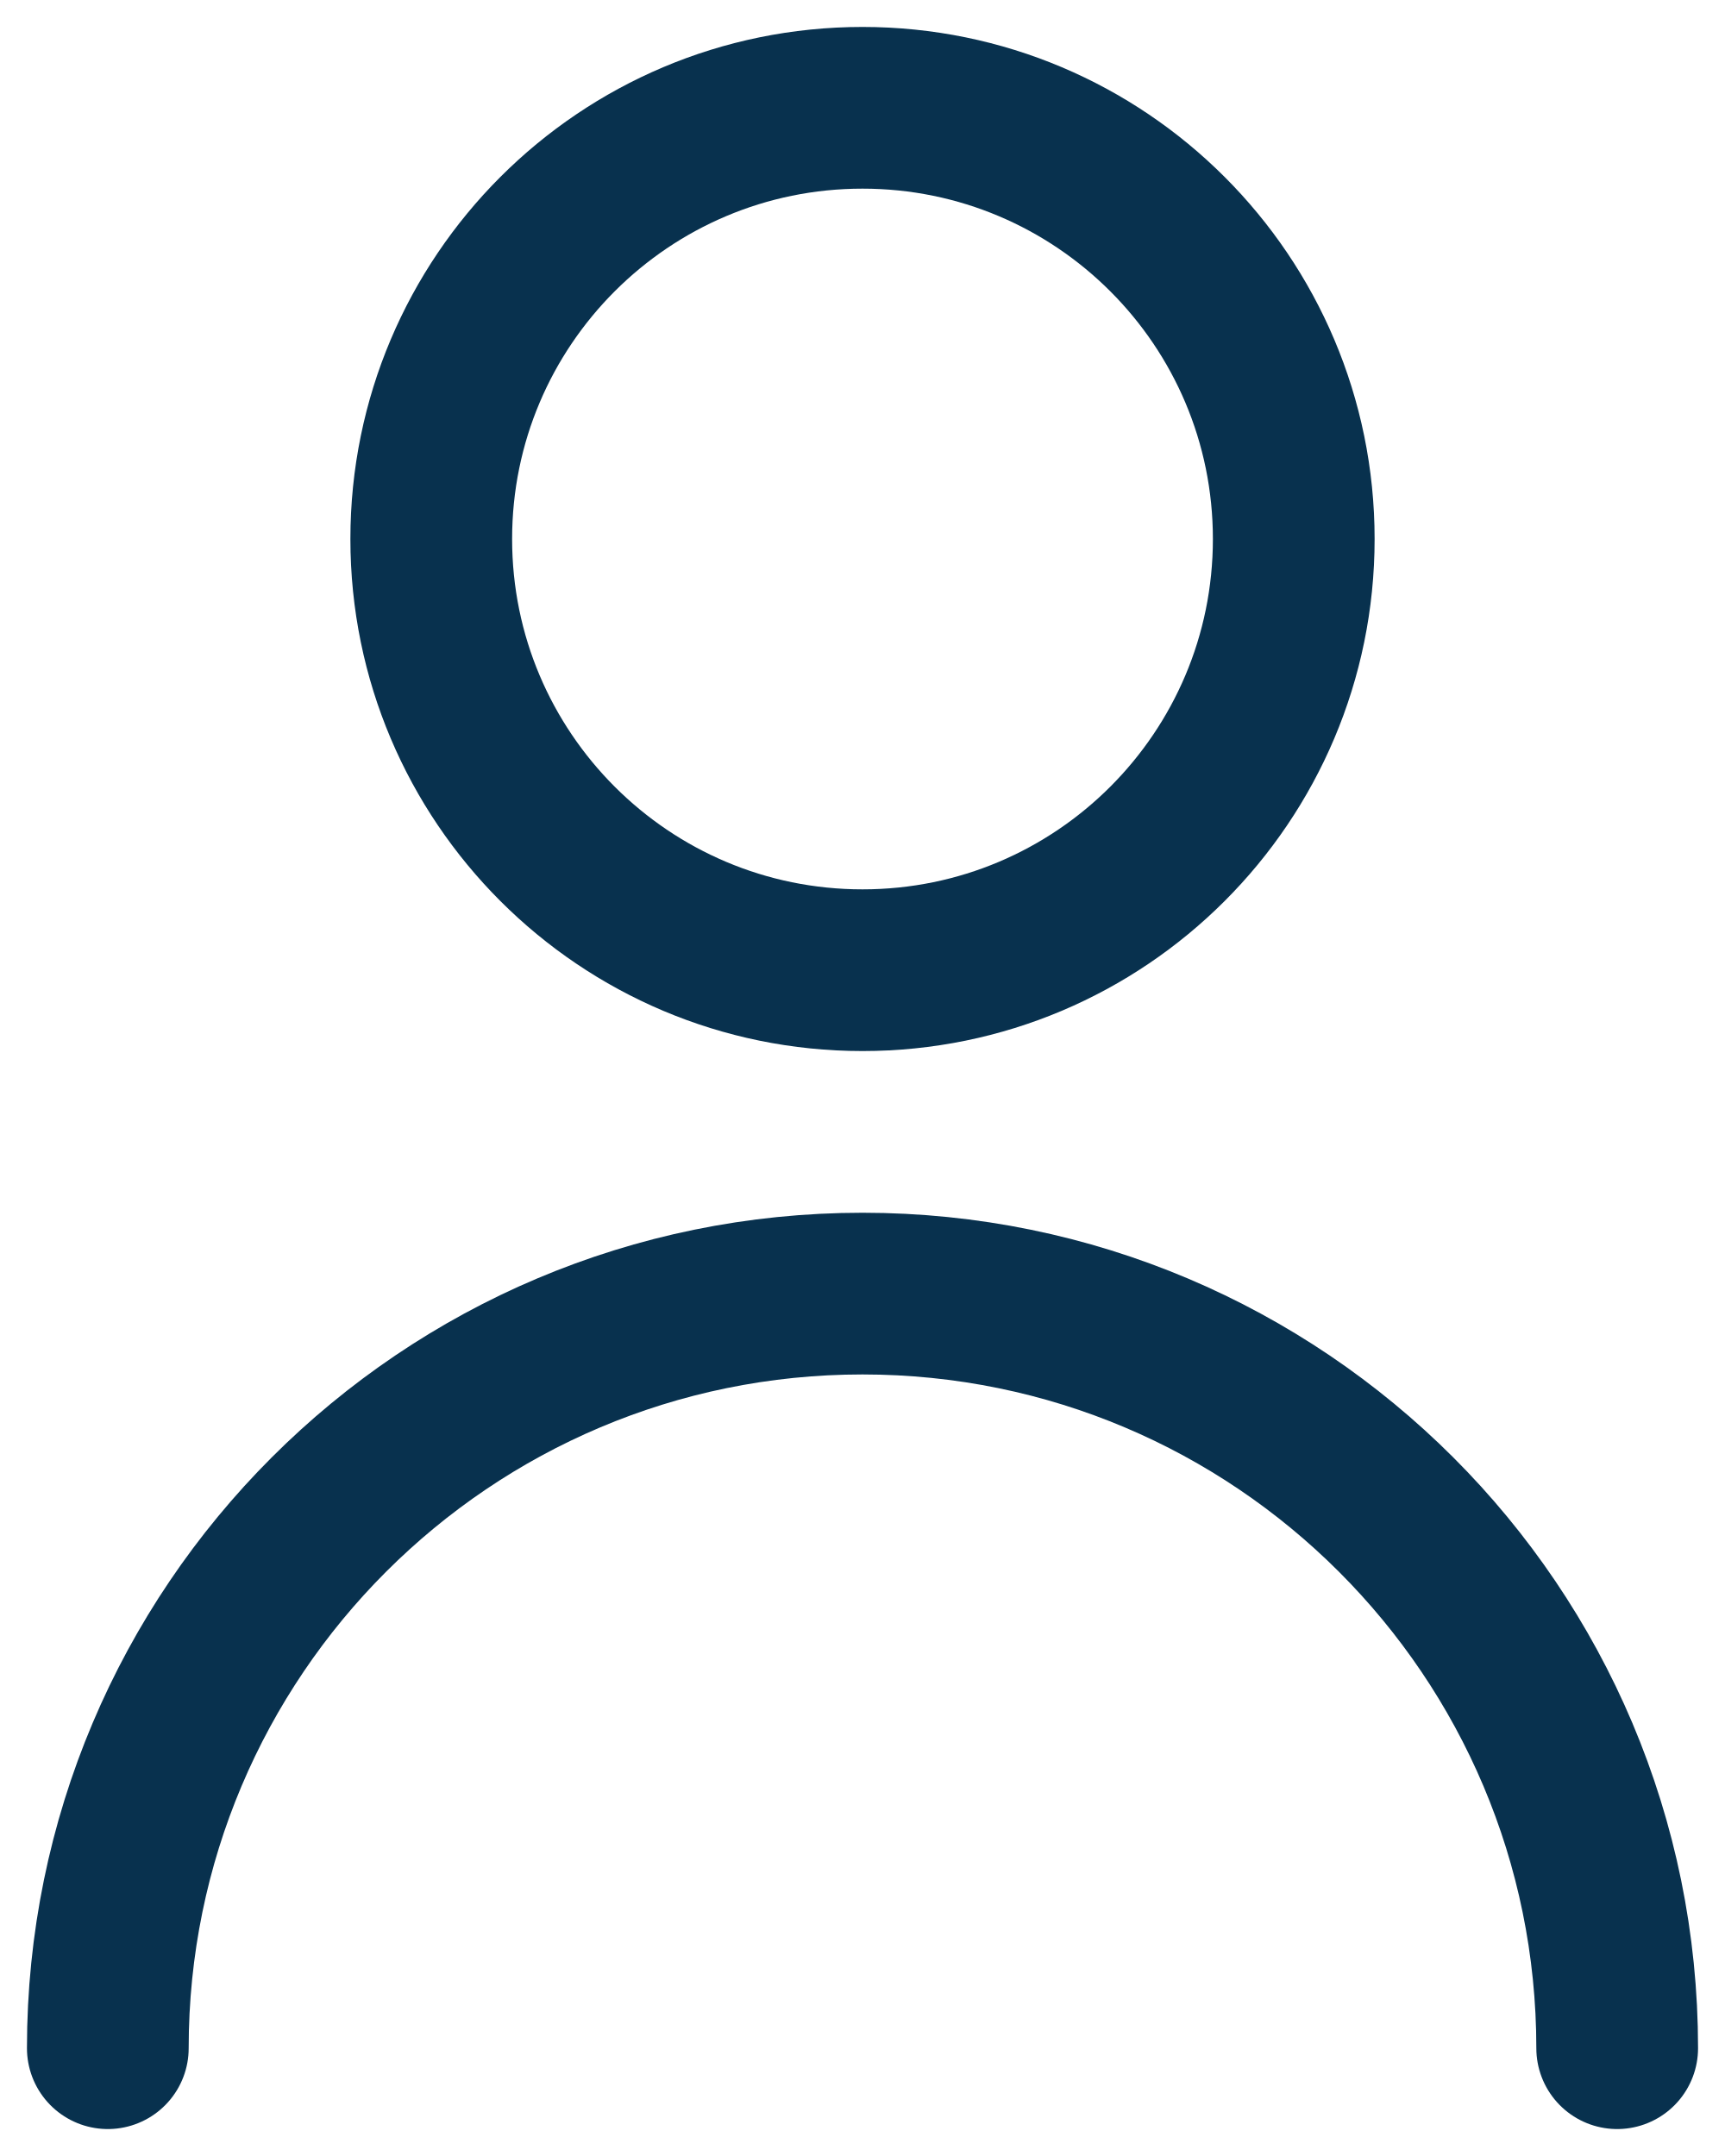
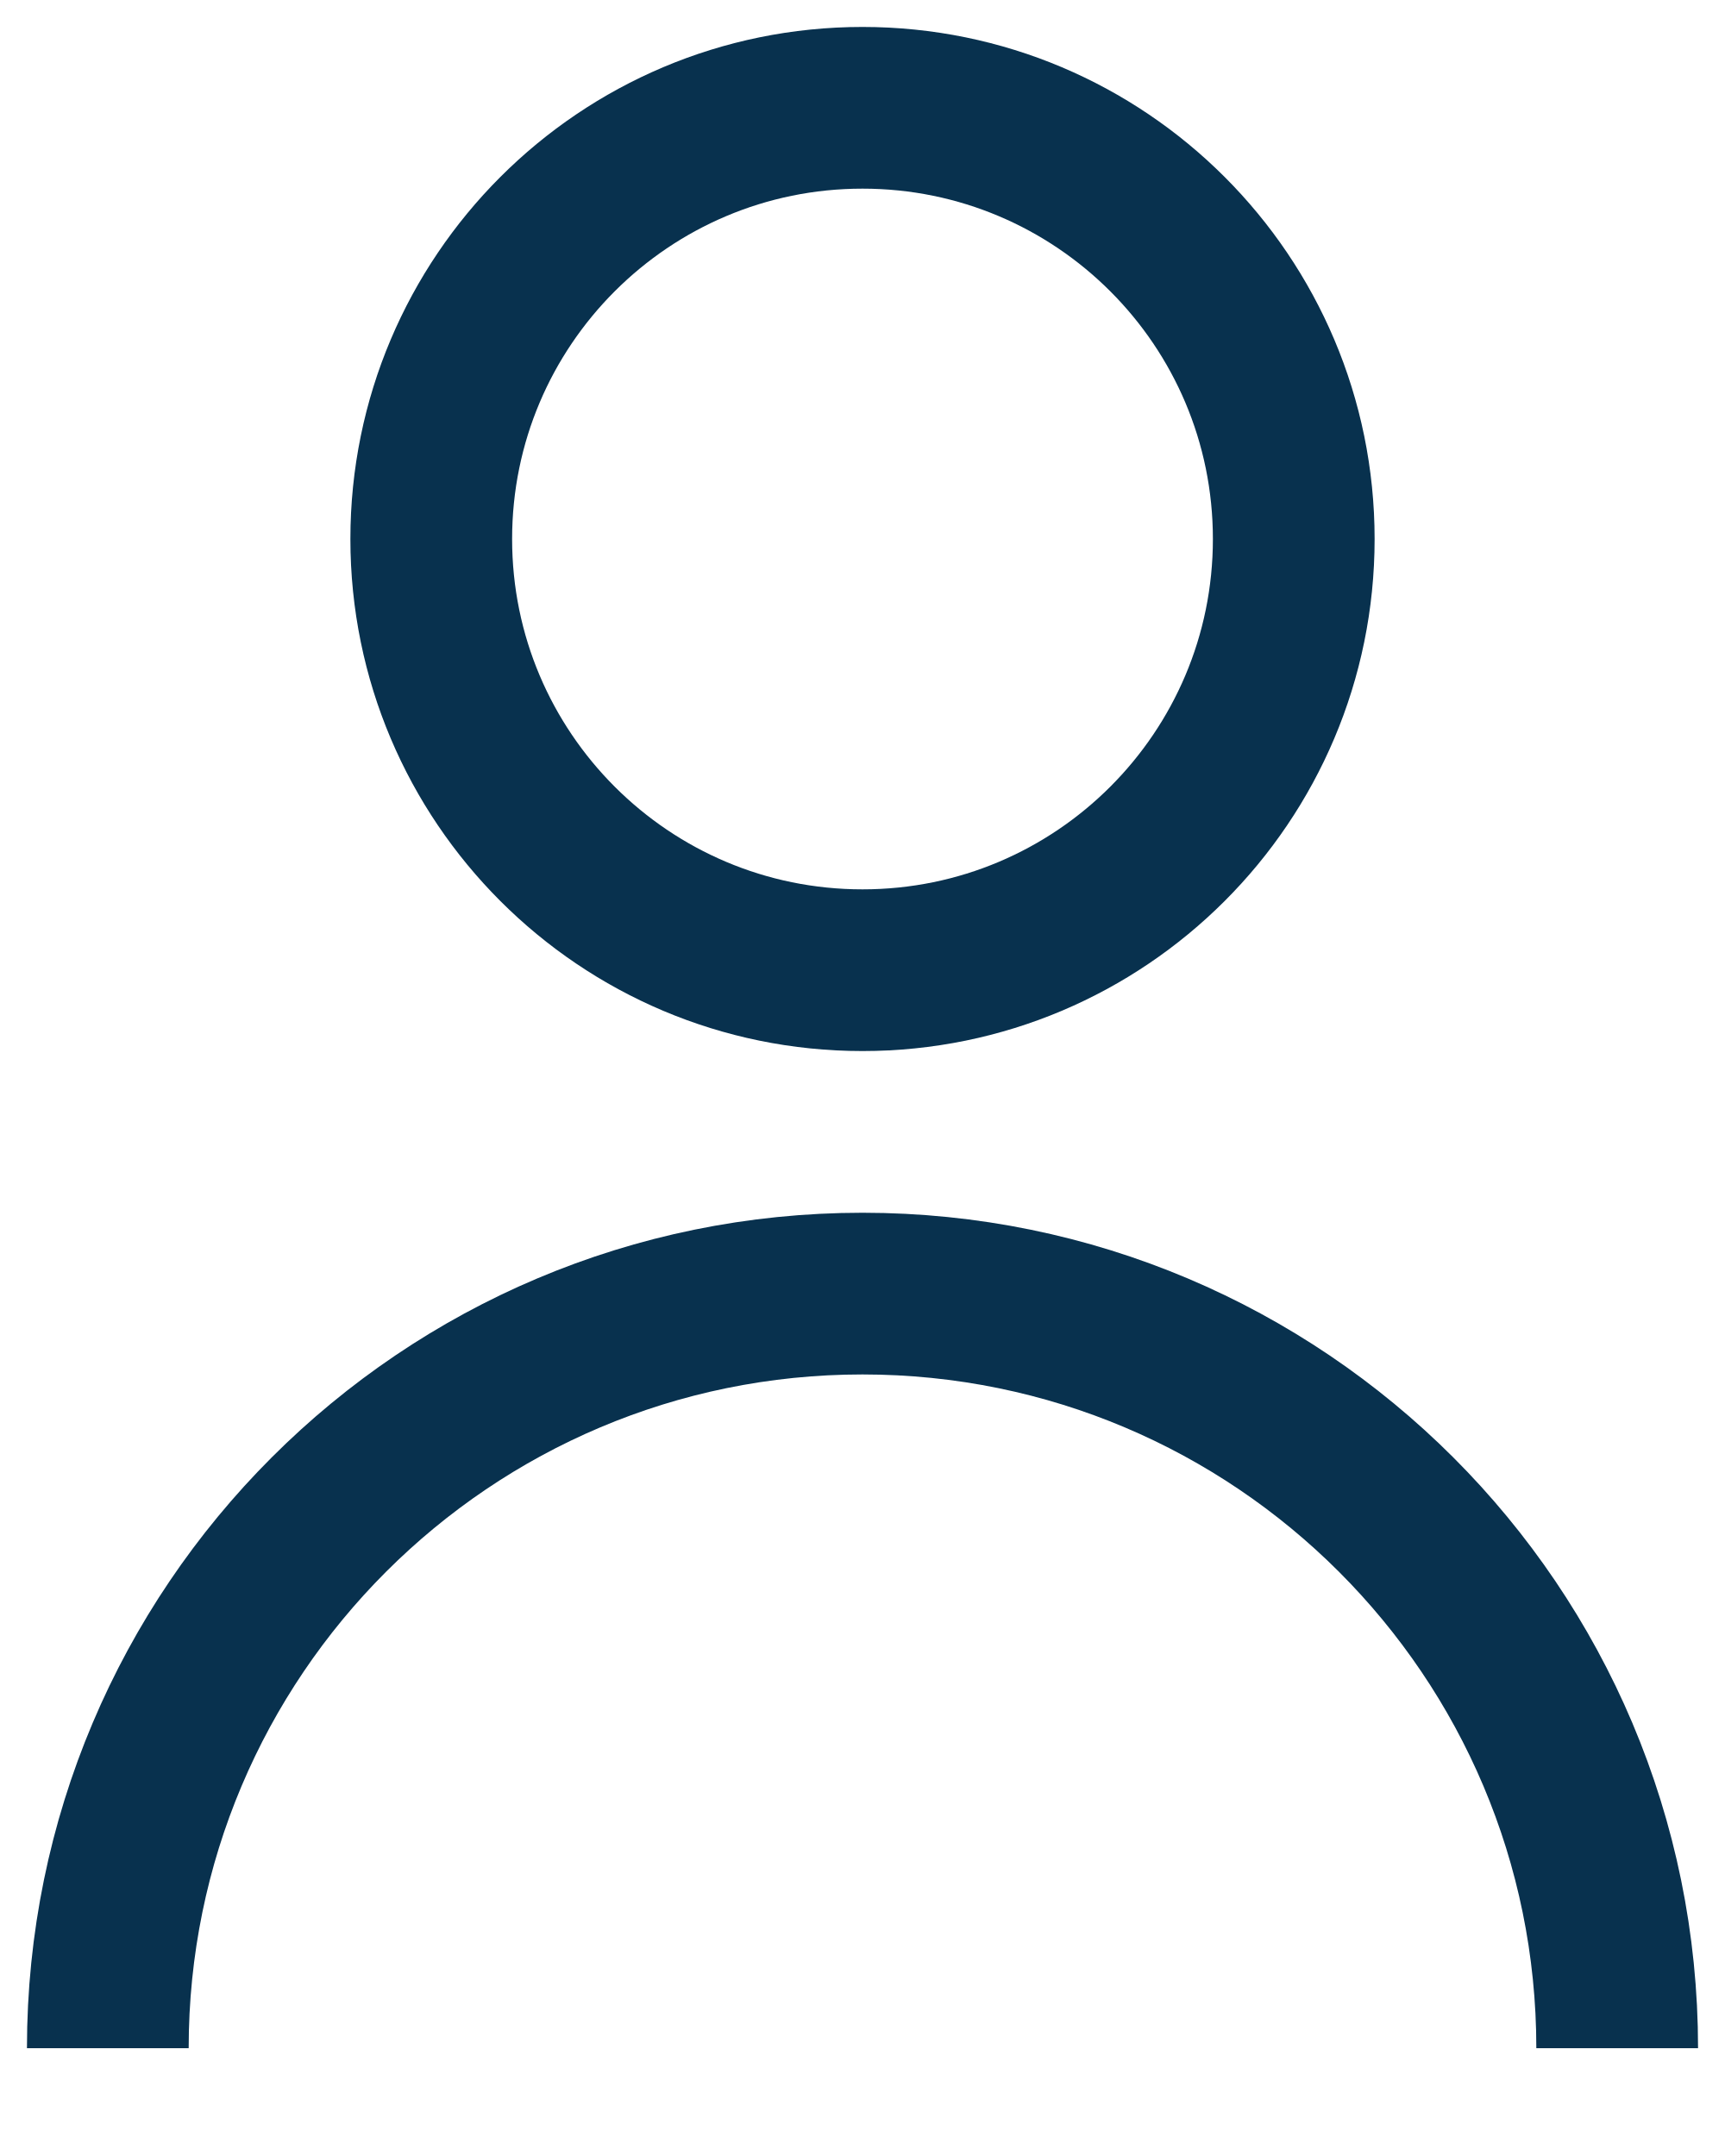
<svg xmlns="http://www.w3.org/2000/svg" width="16" height="20" viewBox="0 0 16 20" fill="none">
-   <path d="M15 19C15 15.134 11.866 12 8 12C4.134 12 1 15.134 1 19M8 9C5.791 9 4 7.209 4 5C4 2.791 5.791 1 8 1C10.209 1 12 2.791 12 5C12 7.209 10.209 9 8 9Z" stroke="#08314E" stroke-width="1.5" stroke-linecap="round" stroke-linejoin="round" />
+   <path d="M15 19C15 15.134 11.866 12 8 12C4.134 12 1 15.134 1 19M8 9C5.791 9 4 7.209 4 5C4 2.791 5.791 1 8 1C10.209 1 12 2.791 12 5C12 7.209 10.209 9 8 9Z" stroke="#08314E" stroke-width="1.5" strokeLinecap="round" stroke-linejoin="round" />
</svg>
